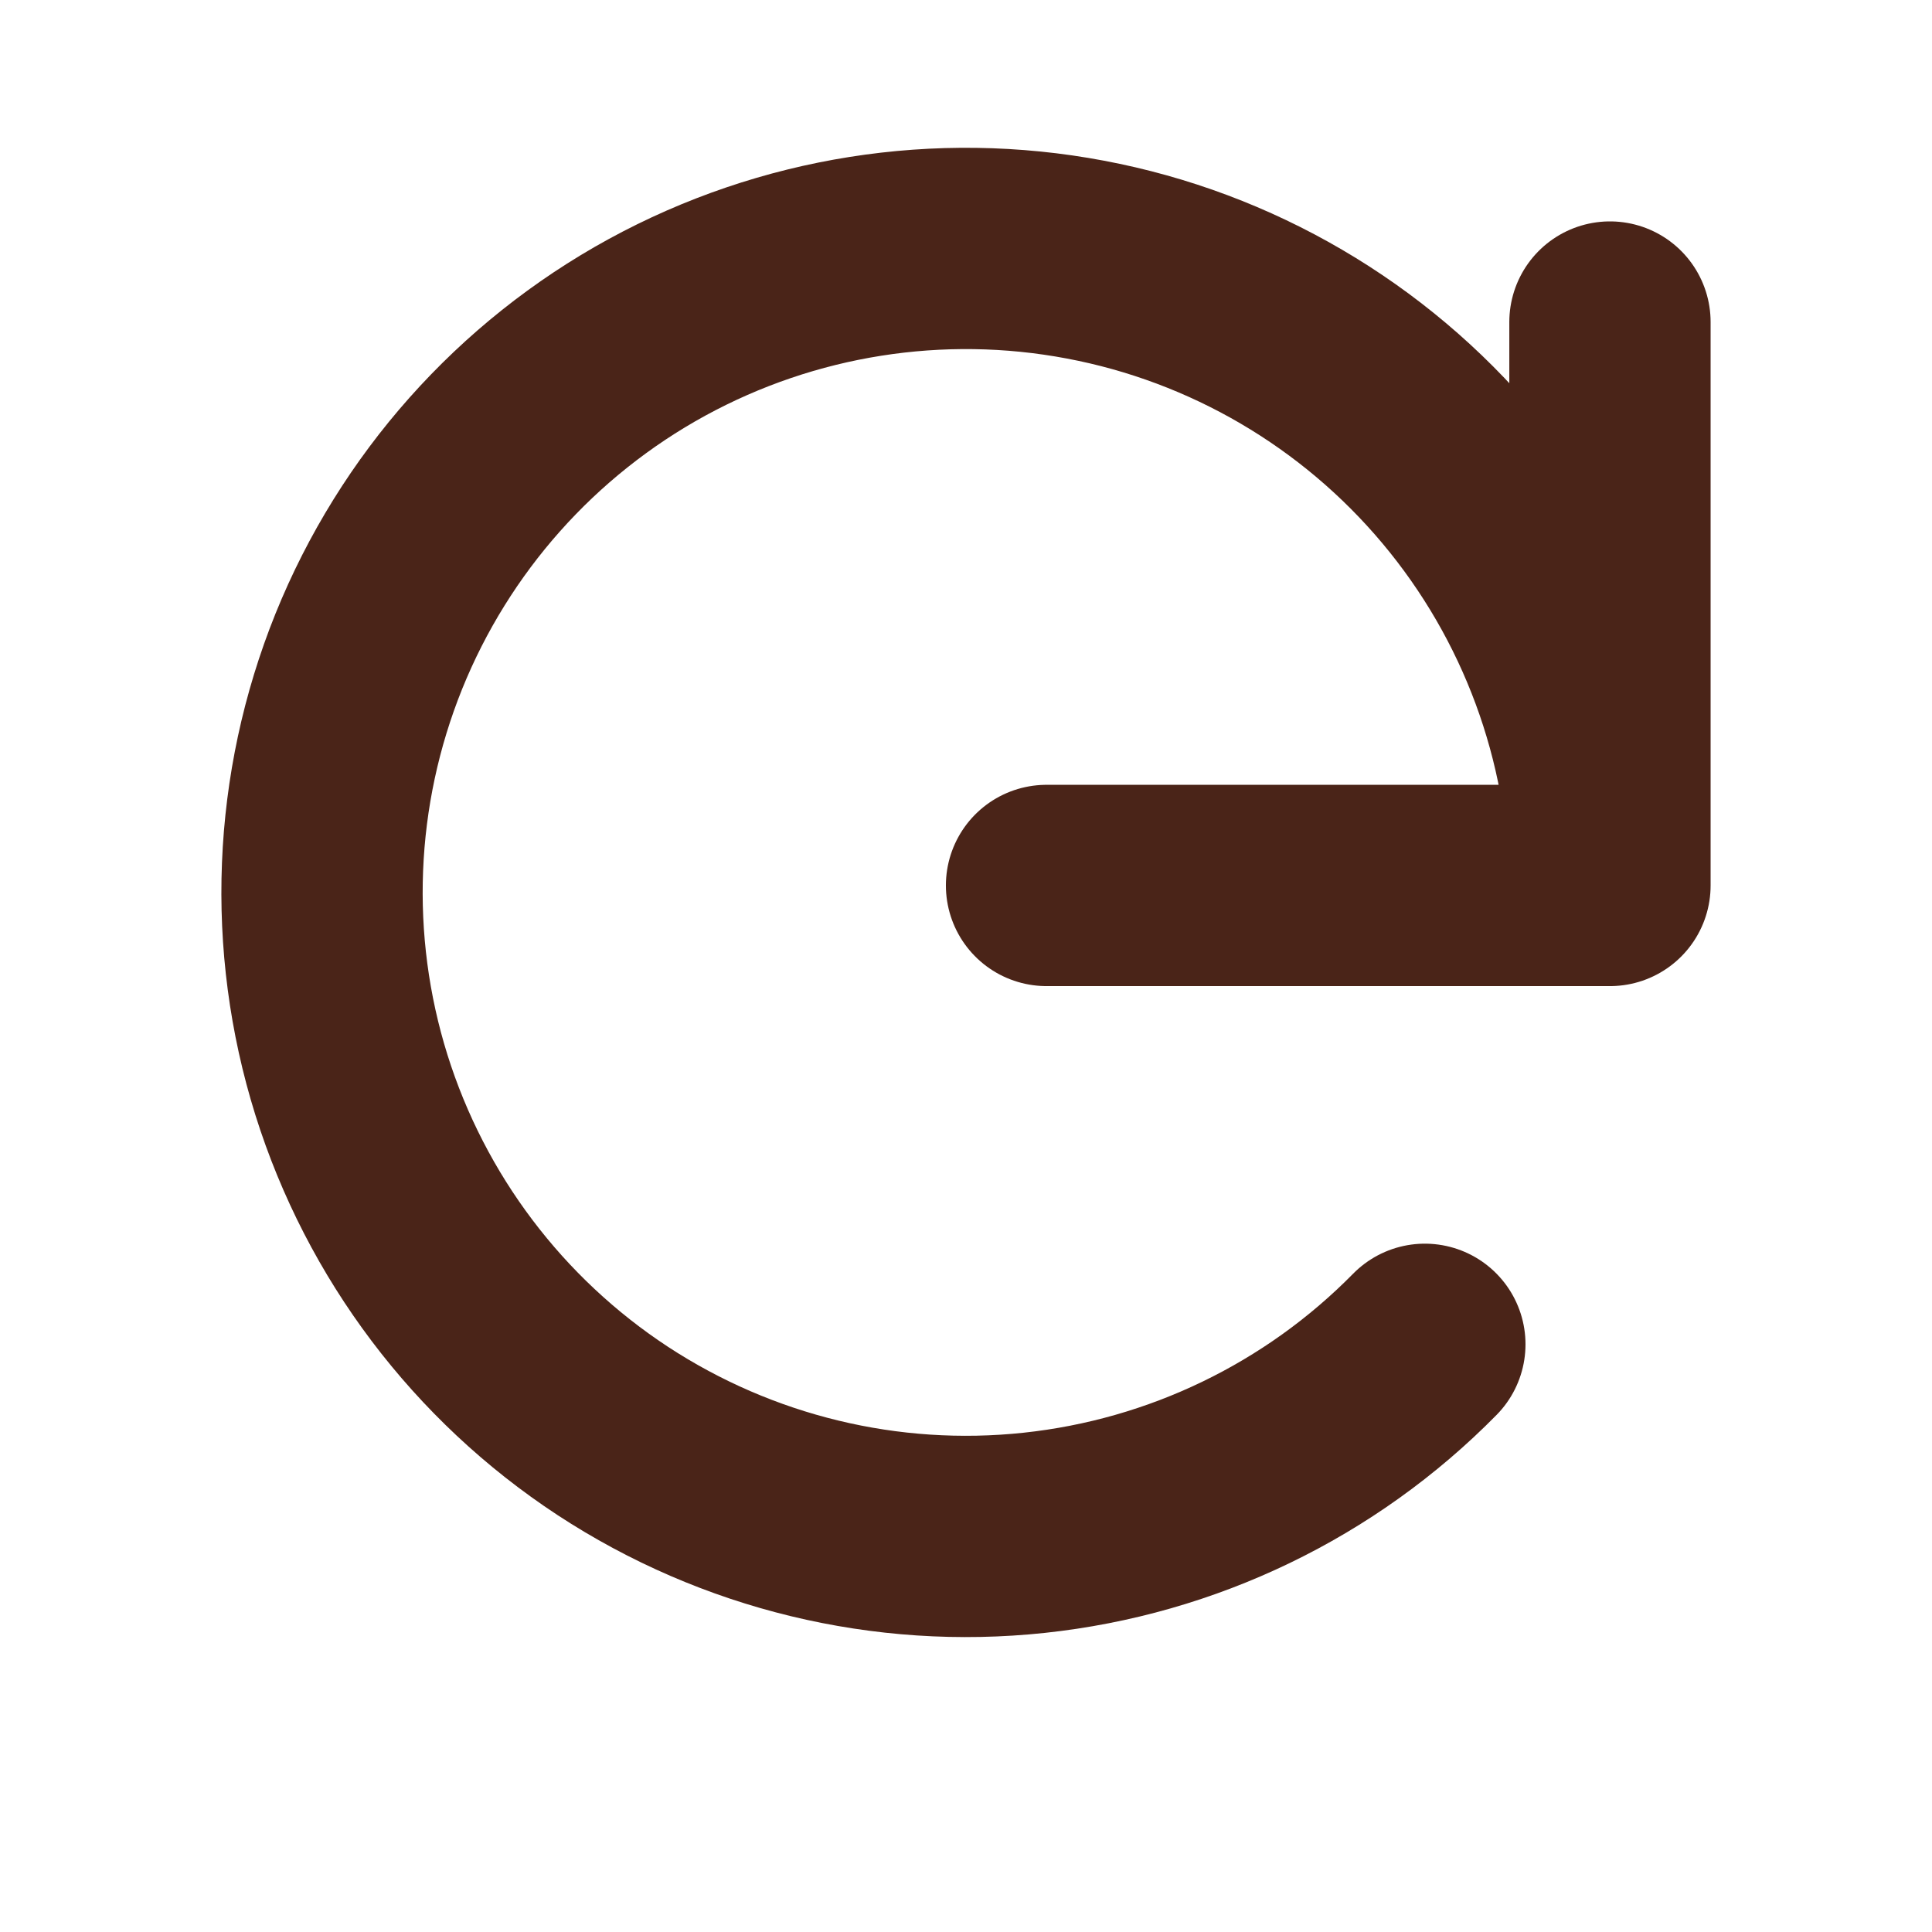
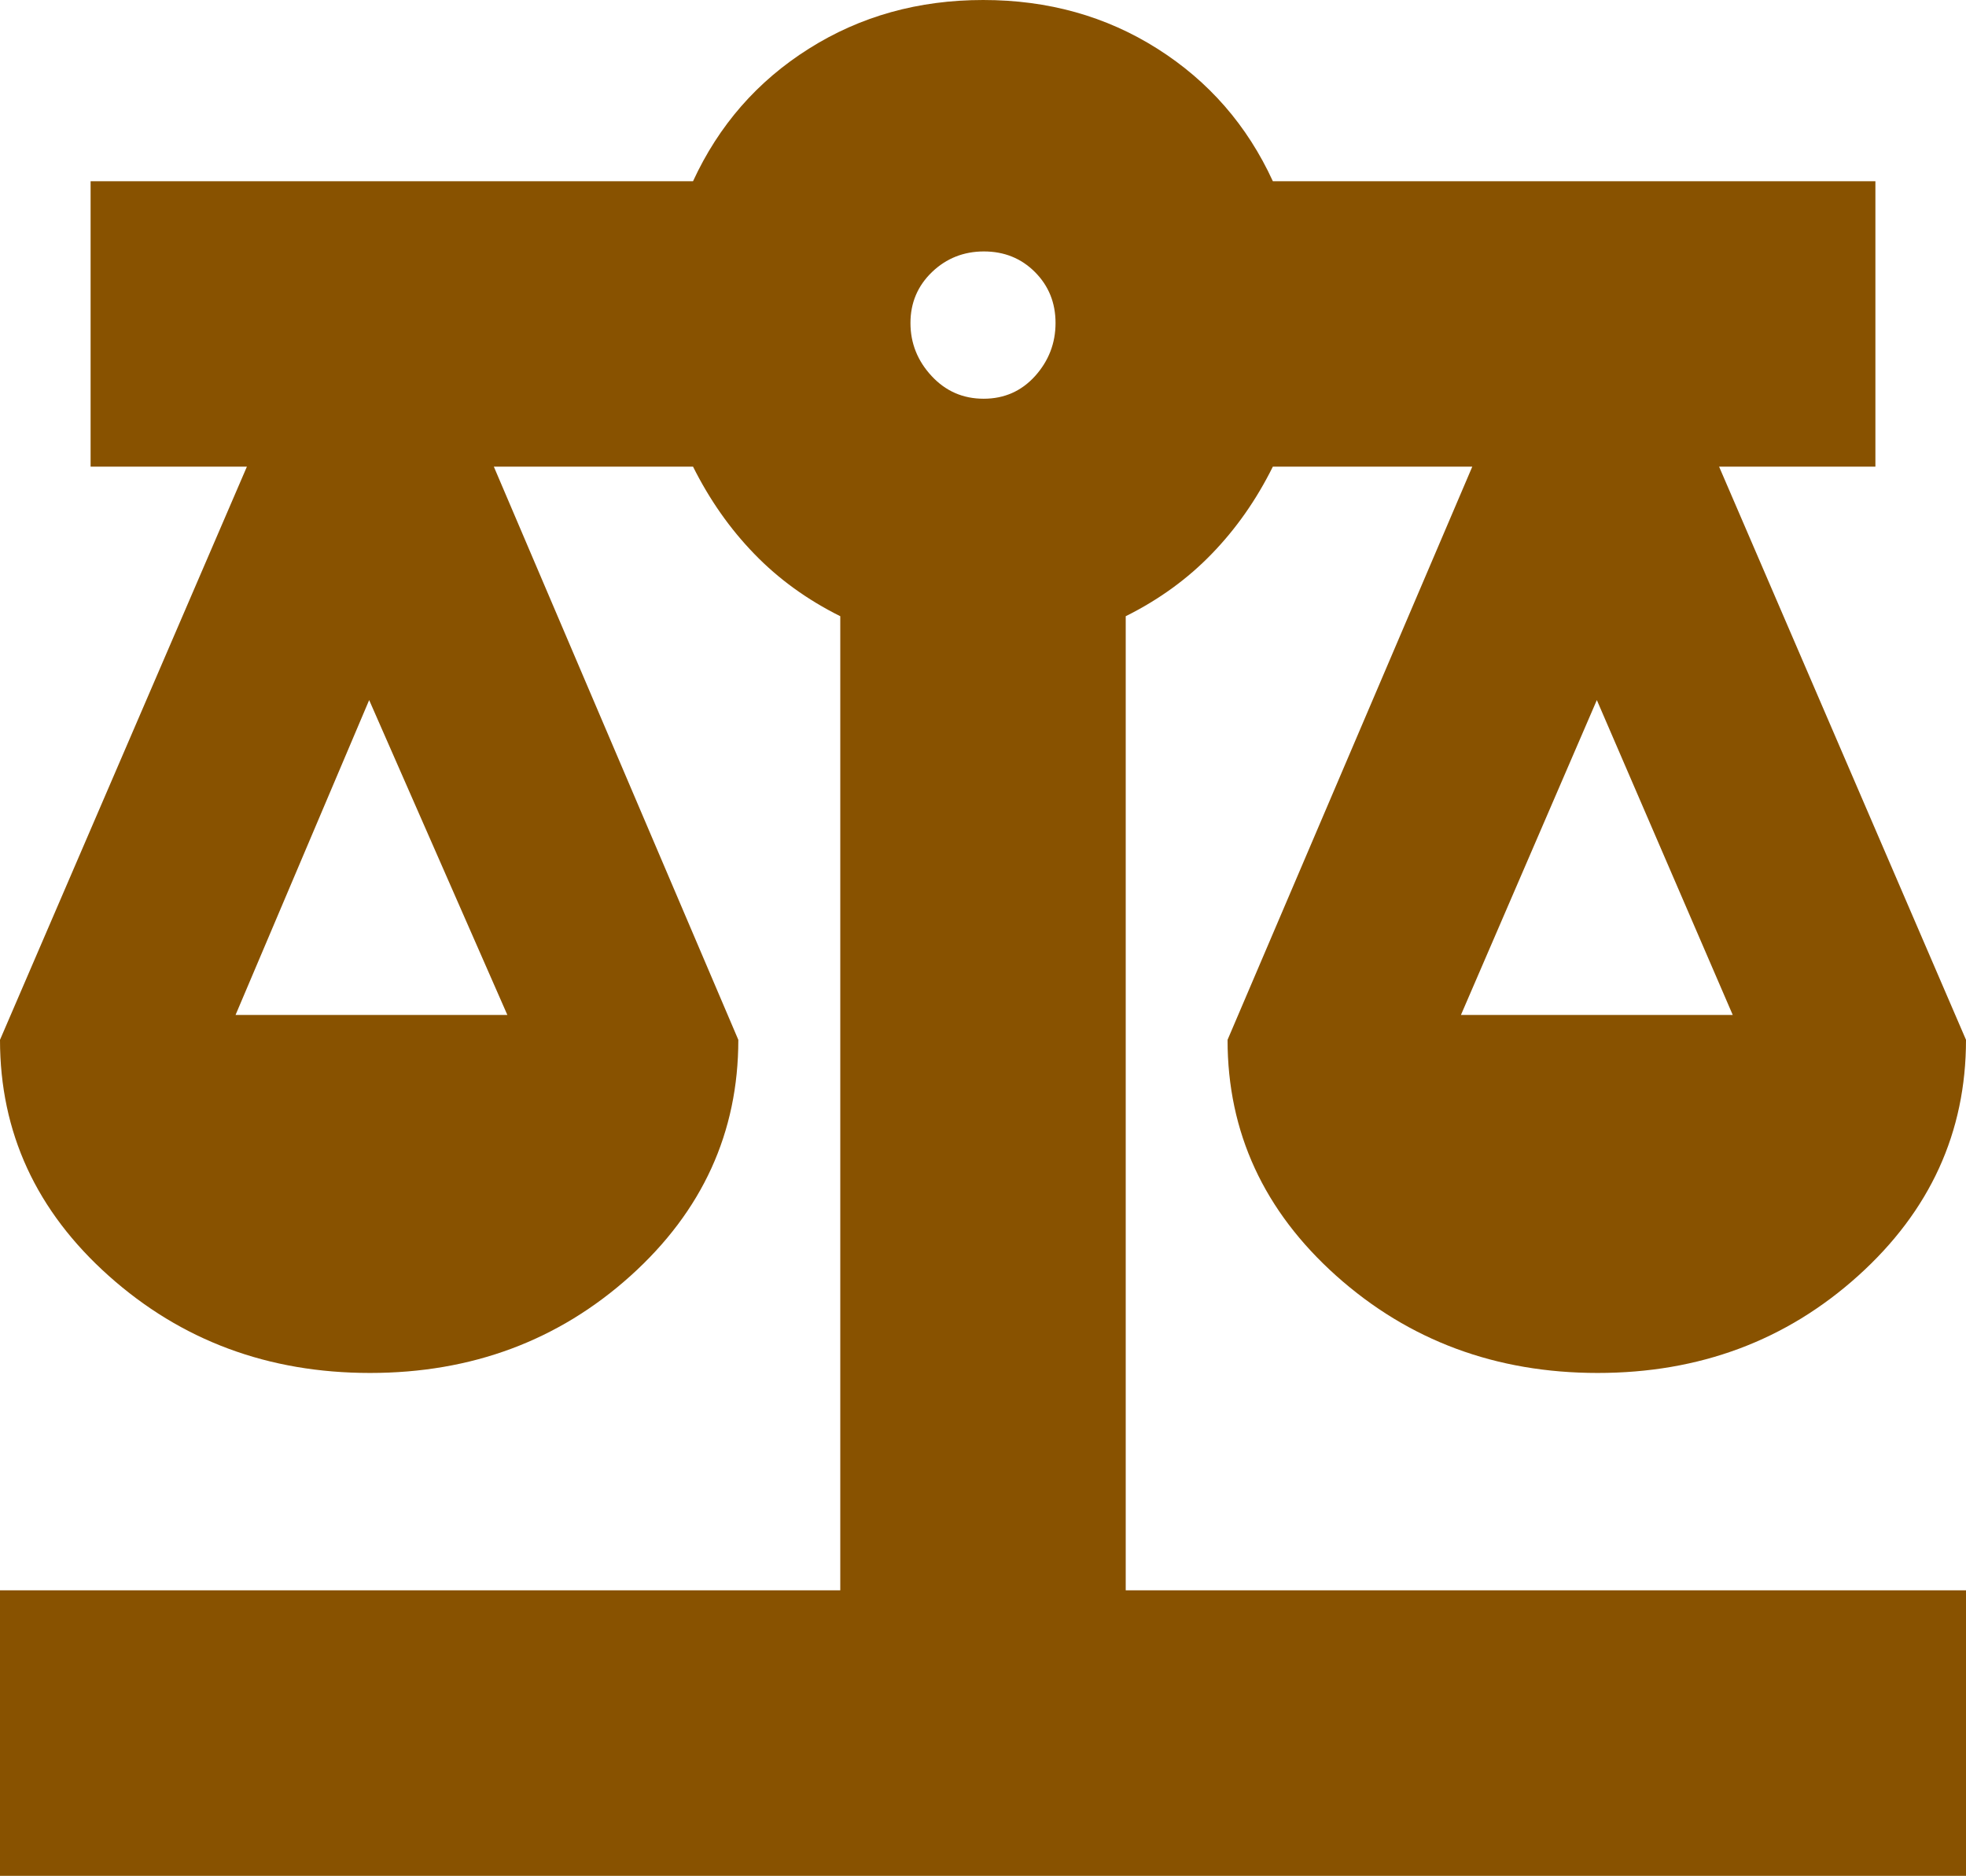
- <svg xmlns="http://www.w3.org/2000/svg" preserveAspectRatio="none" overflow="visible" style="display: block;" width="16" height="16" viewBox="0 0 16 16" fill="none">
-   <g id="Frame">
-     <path id="Vector" d="M13.333 7.333C13.32 6.1 12.88 4.91 12.088 3.965C11.296 3.02 10.2 2.378 8.989 2.15C7.777 1.921 6.523 2.12 5.441 2.711C4.359 3.303 3.516 4.251 3.054 5.395C2.593 6.539 2.542 7.807 2.91 8.984C3.279 10.161 4.043 11.173 5.074 11.85C6.106 12.526 7.339 12.825 8.565 12.694C9.792 12.563 10.935 12.012 11.8 11.133M8.667 7.333H13.333V2.667" stroke-width="1.667" stroke-linecap="round" stroke-linejoin="round" stroke="#4A2418" />
+ <svg xmlns="http://www.w3.org/2000/svg" preserveAspectRatio="none" overflow="visible" style="display: block;" width="16.275" height="15.525" viewBox="0 0 16.275 15.525" fill="none">
+   <g id="Container">
+     <path id="Icon" d="M0 15.525V13.162H6.956V5.1C6.681 4.963 6.444 4.791 6.244 4.584C6.044 4.378 5.875 4.138 5.737 3.862H4.088L6.112 8.606C6.112 9.372 5.815 10.023 5.22 10.559C4.624 11.095 3.905 11.363 3.063 11.363C2.221 11.363 1.5 11.095 0.9 10.559C0.3 10.023 0 9.372 0 8.606L2.044 3.862H0.75V1.5H5.737C5.95 1.038 6.269 0.672 6.696 0.403C7.122 0.134 7.603 0 8.139 0C8.676 0 9.156 0.134 9.581 0.403C10.006 0.672 10.325 1.038 10.537 1.5H15.525V3.862H14.231L16.275 8.606C16.275 9.372 15.977 10.023 15.382 10.559C14.787 11.095 14.068 11.363 13.226 11.363C12.384 11.363 11.662 11.095 11.062 10.559C10.463 10.023 10.162 9.372 10.162 8.606L12.188 3.862H10.537C10.4 4.138 10.231 4.378 10.031 4.584C9.831 4.791 9.594 4.963 9.319 5.1V13.162H16.275V15.525H0V15.525M12.094 8.4H14.344L13.219 5.794L12.094 8.4V8.4M1.95 8.4H4.2L3.056 5.794L1.95 8.4V8.4M8.143 3.3C8.314 3.3 8.456 3.237 8.569 3.112C8.681 2.987 8.738 2.841 8.738 2.673C8.738 2.506 8.681 2.365 8.567 2.251C8.454 2.138 8.313 2.081 8.145 2.081C7.978 2.081 7.834 2.138 7.716 2.251C7.597 2.365 7.537 2.506 7.537 2.673C7.537 2.841 7.596 2.987 7.712 3.112C7.828 3.237 7.971 3.3 8.143 3.3V3.3" fill="#885200" />
  </g>
</svg>
